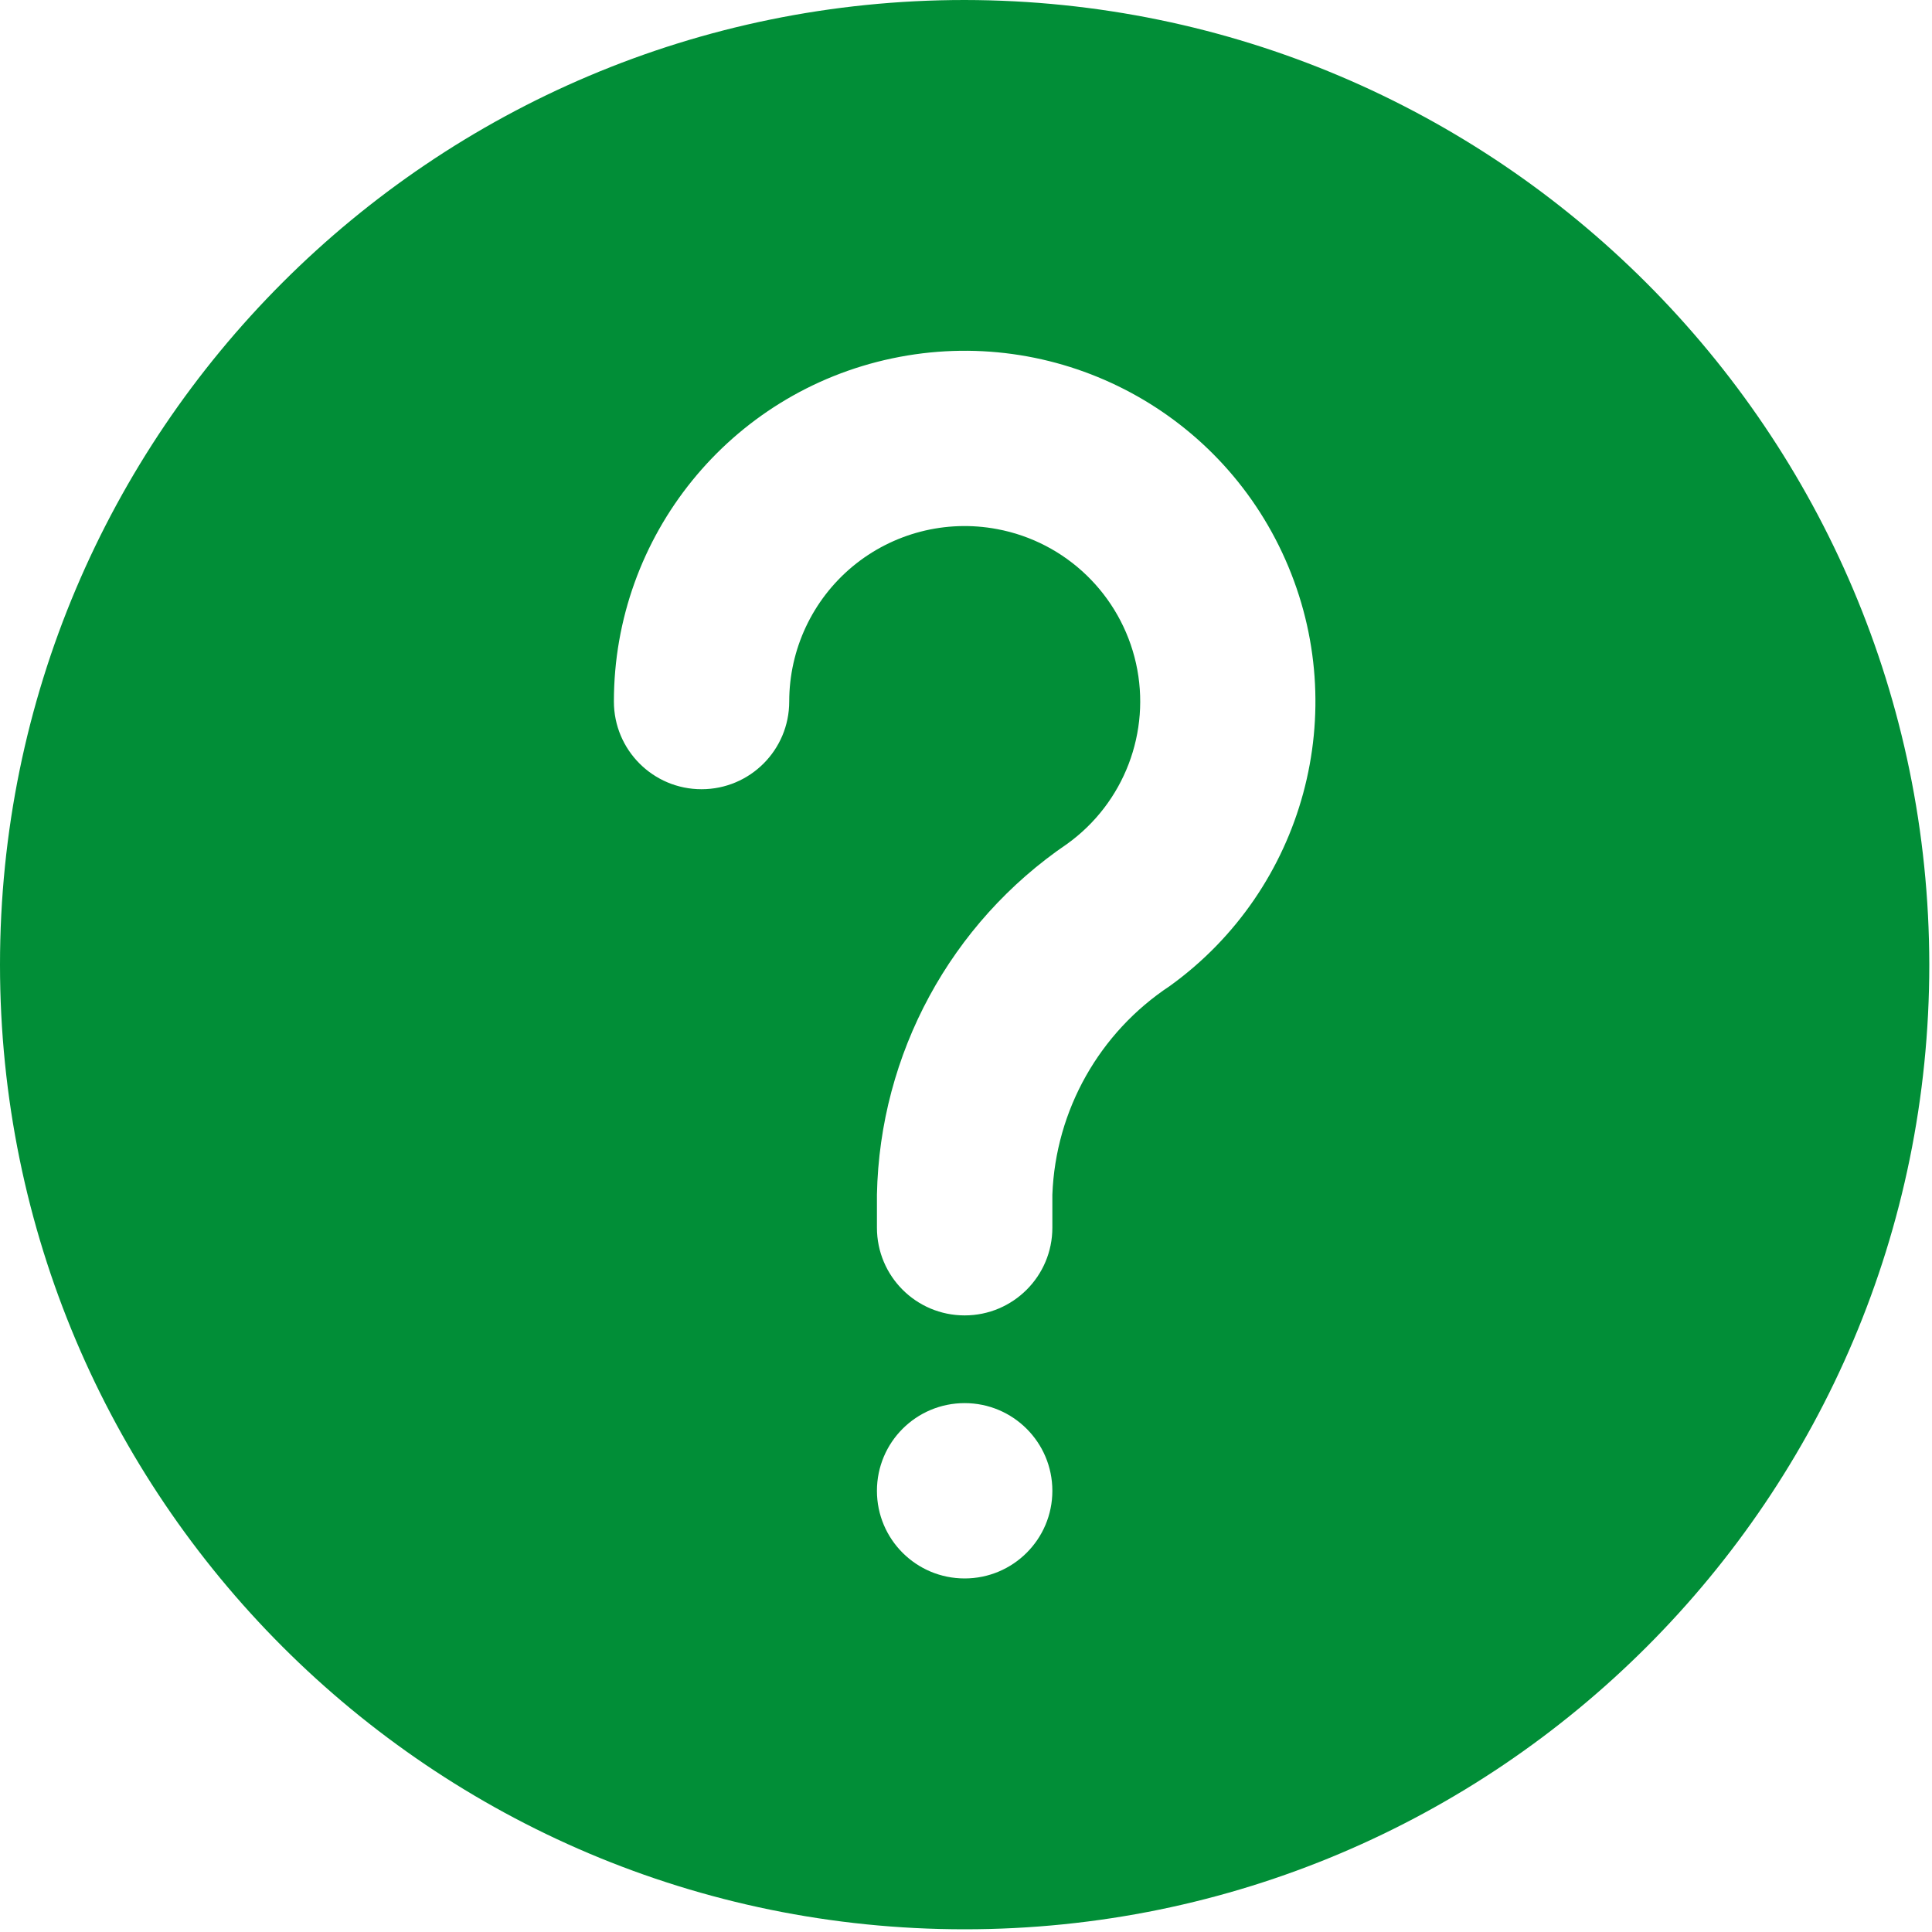
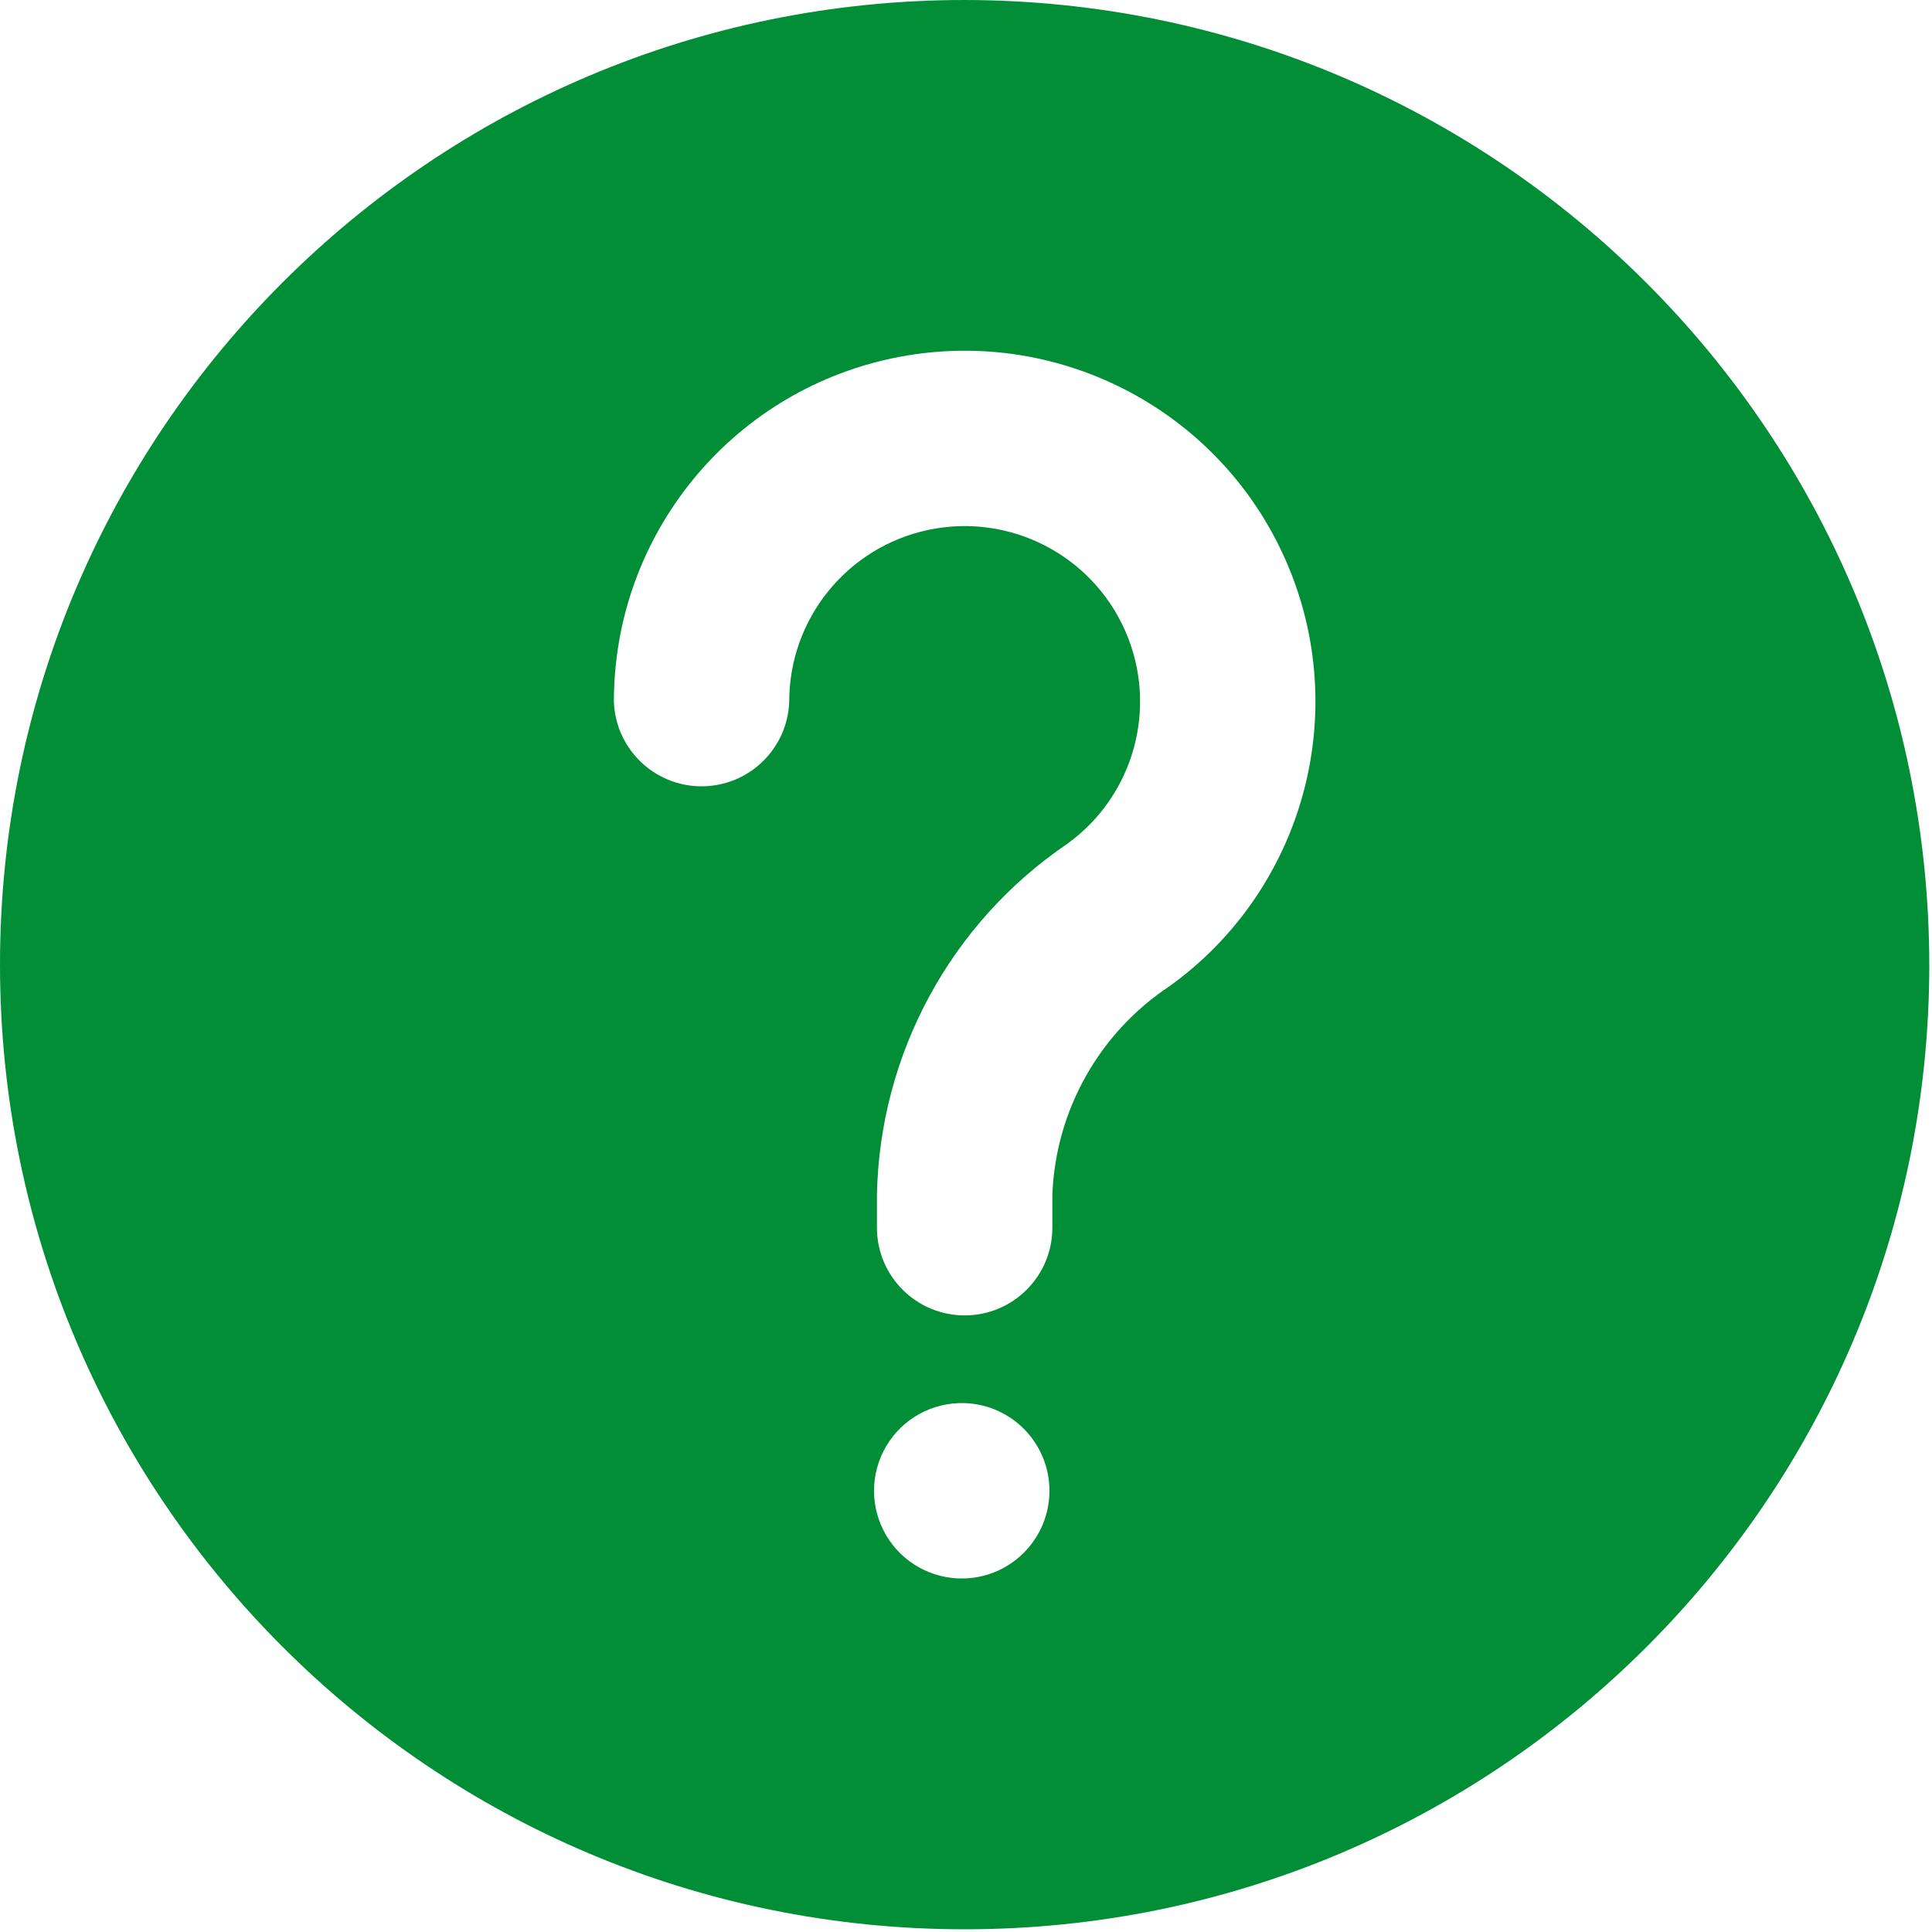
- <svg xmlns="http://www.w3.org/2000/svg" width="20px" height="20px" viewBox="0 0 20 20" version="1.1">
-   <g id="Welcome" stroke="none" stroke-width="1" fill="none" fill-rule="evenodd">
-     <g id="lpw-addons-1.1" transform="translate(-336, -625)" fill="#018E37" fill-rule="nonzero">
-       <g id="ask" transform="translate(336, 625)">
-         <path d="M9.986,0 C4.471,0 0,4.471 0,9.986 C0,15.501 4.471,19.972 9.986,19.972 C15.501,19.972 19.972,15.501 19.972,9.986 C19.965,4.473 15.498,0.007 9.986,0 Z M9.986,16.34 C9.484,16.34 9.078,15.934 9.078,15.433 C9.078,14.931 9.484,14.525 9.986,14.525 C10.487,14.525 10.894,14.931 10.894,15.433 C10.894,15.934 10.487,16.34 9.986,16.34 Z M12.11,10.207 C11.38,10.689 10.927,11.493 10.894,12.367 L10.894,12.709 C10.894,13.211 10.487,13.617 9.986,13.617 C9.484,13.617 9.078,13.211 9.078,12.709 L9.078,12.367 C9.107,10.909 9.841,9.556 11.047,8.736 C11.637,8.312 11.918,7.576 11.76,6.867 C11.601,6.157 11.035,5.61 10.321,5.477 C9.79,5.377 9.242,5.519 8.826,5.864 C8.41,6.21 8.17,6.722 8.17,7.262 C8.17,7.764 7.764,8.17 7.262,8.17 C6.761,8.17 6.355,7.764 6.355,7.262 C6.355,5.546 7.556,4.064 9.235,3.71 C10.914,3.355 12.612,4.224 13.306,5.793 C14.001,7.362 13.502,9.203 12.11,10.207 L12.11,10.207 Z" id="Shape" />
-       </g>
-     </g>
-   </g>
+ <svg xmlns="http://www.w3.org/2000/svg" width="20" height="20">
+   <path d="M9.986 0A9.985 9.985 0 000 9.986c0 5.515 4.47 9.986 9.986 9.986 5.515 0 9.986-4.471 9.986-9.986C19.965 4.473 15.498.006 9.986 0zm0 16.34a.908.908 0 110-1.815.908.908 0 010 1.815zm2.124-6.133a2.713 2.713 0 00-1.216 2.16v.342a.908.908 0 01-1.816 0v-.342a4.5 4.5 0 011.969-3.631A1.816 1.816 0 108.17 7.262a.908.908 0 01-1.815 0 3.631 3.631 0 115.755 2.945z" fill="#018E37" />
</svg>
